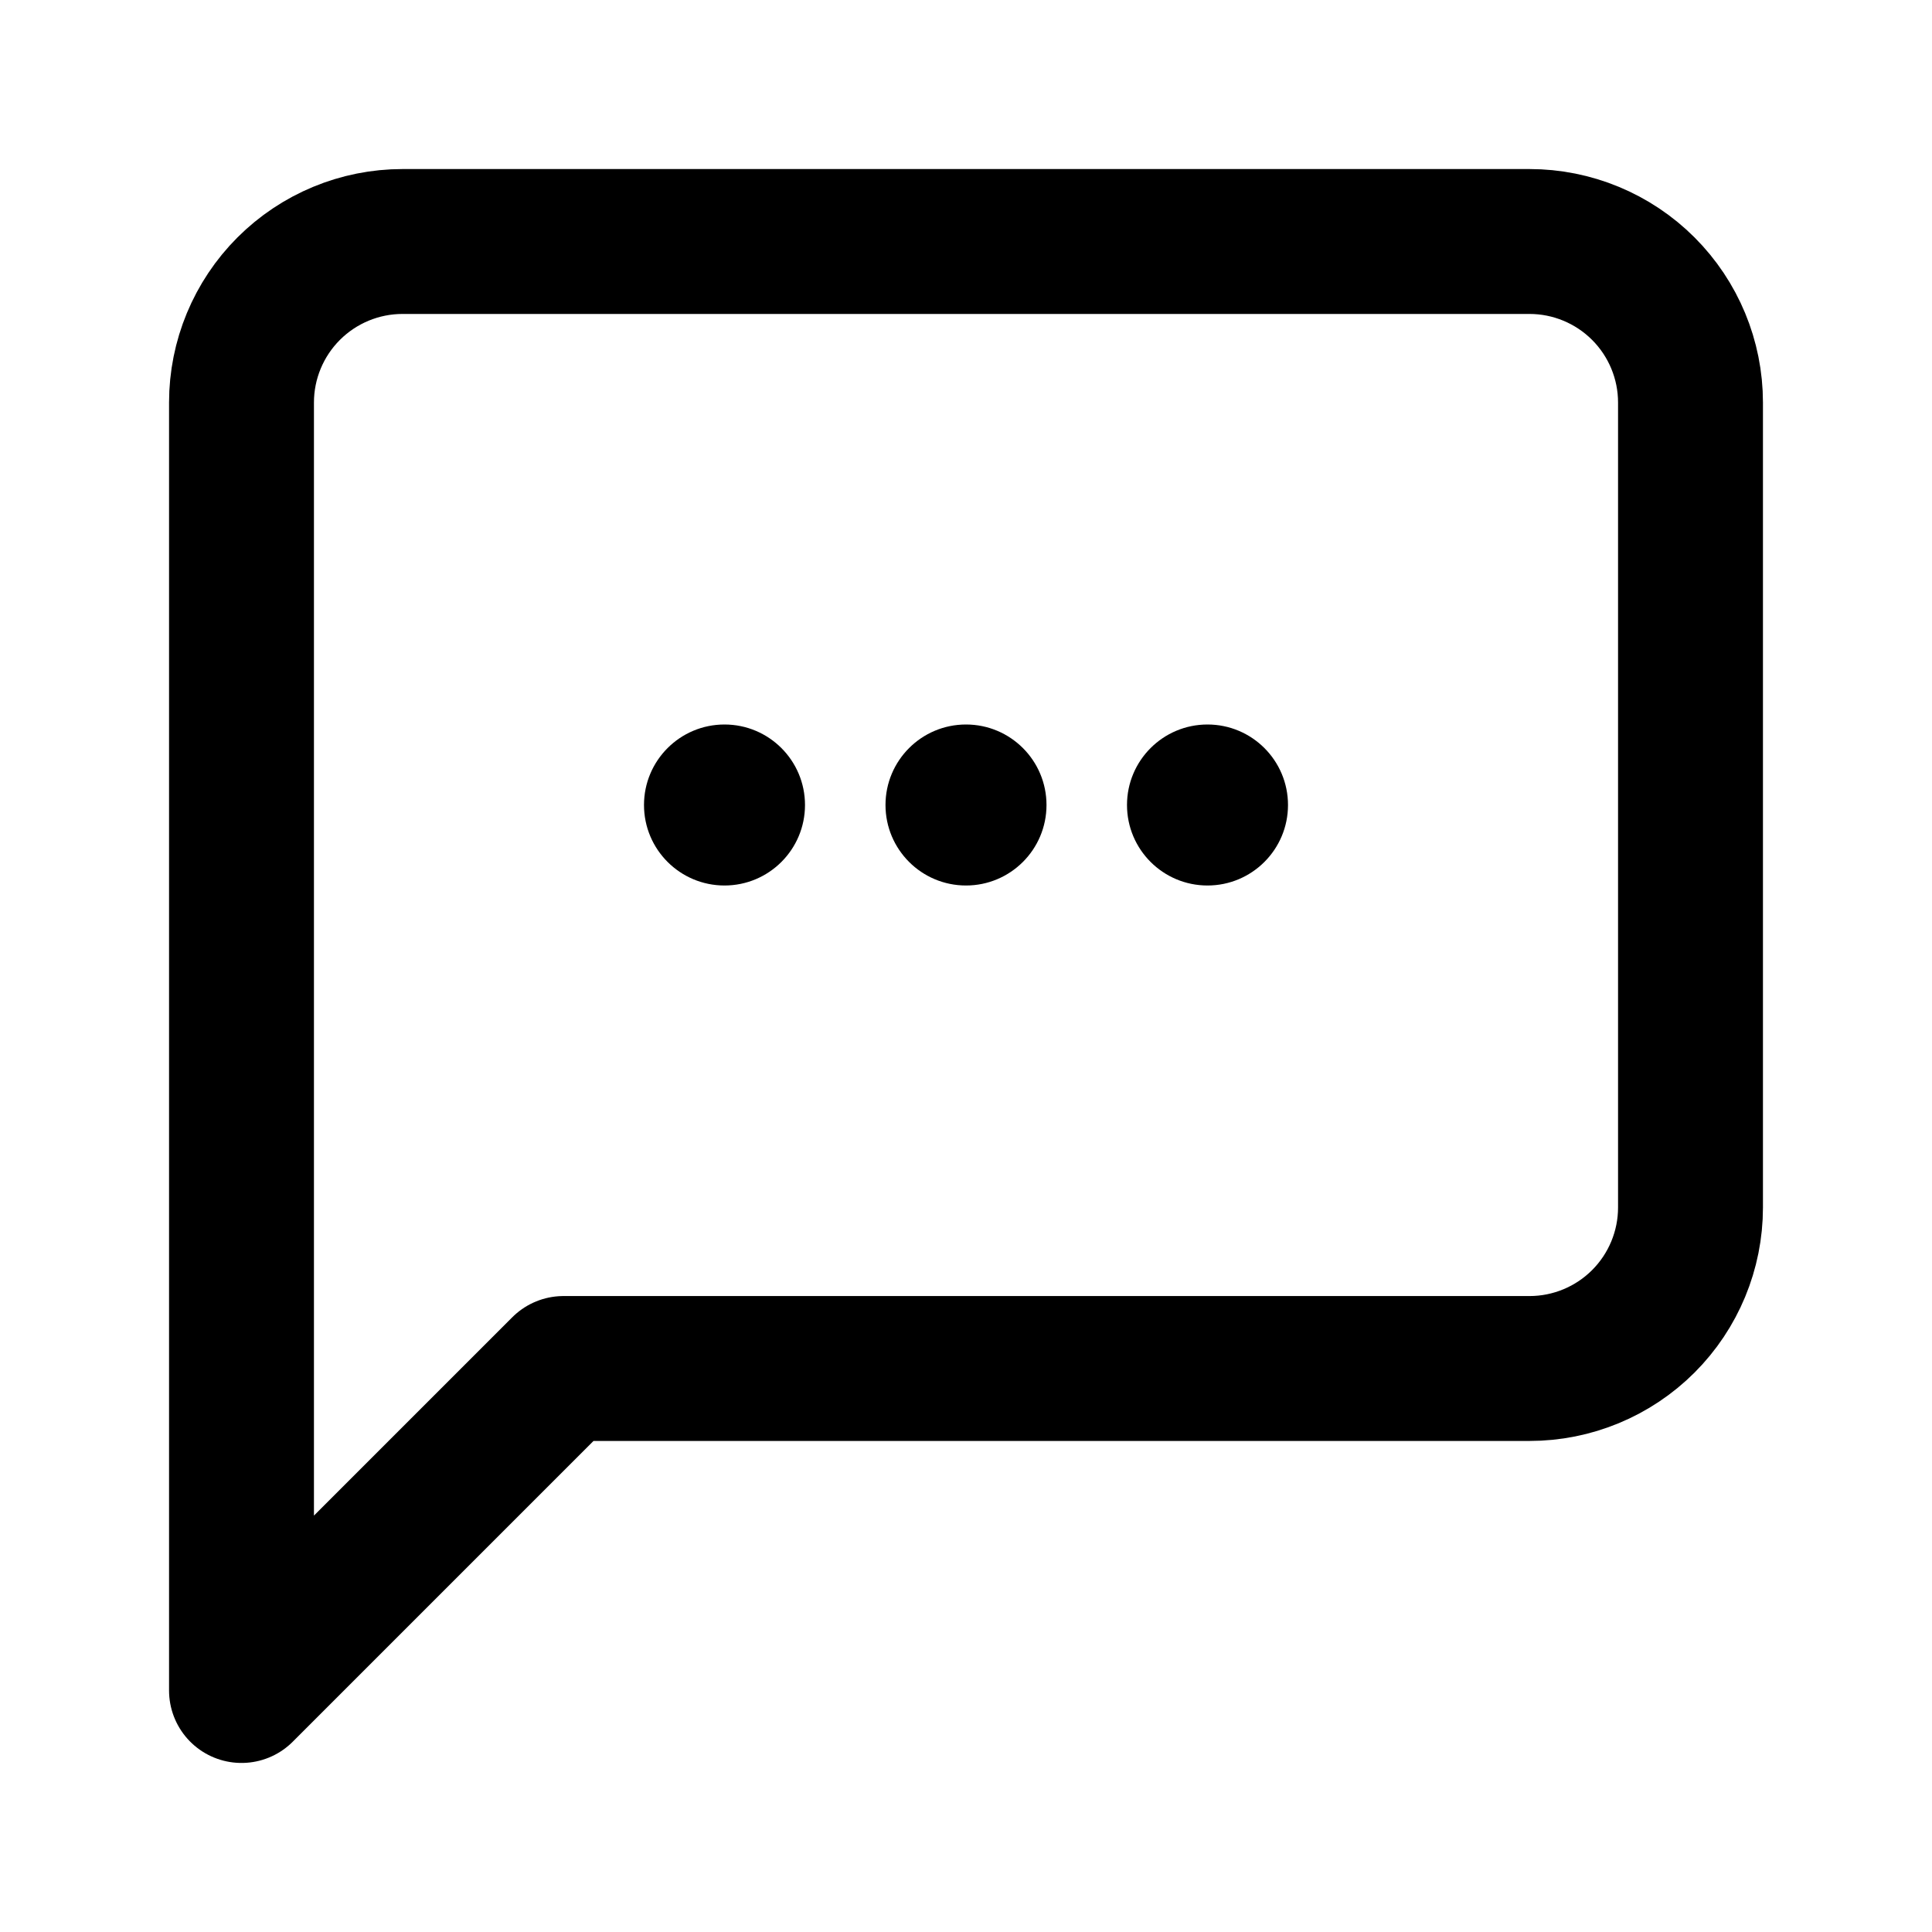
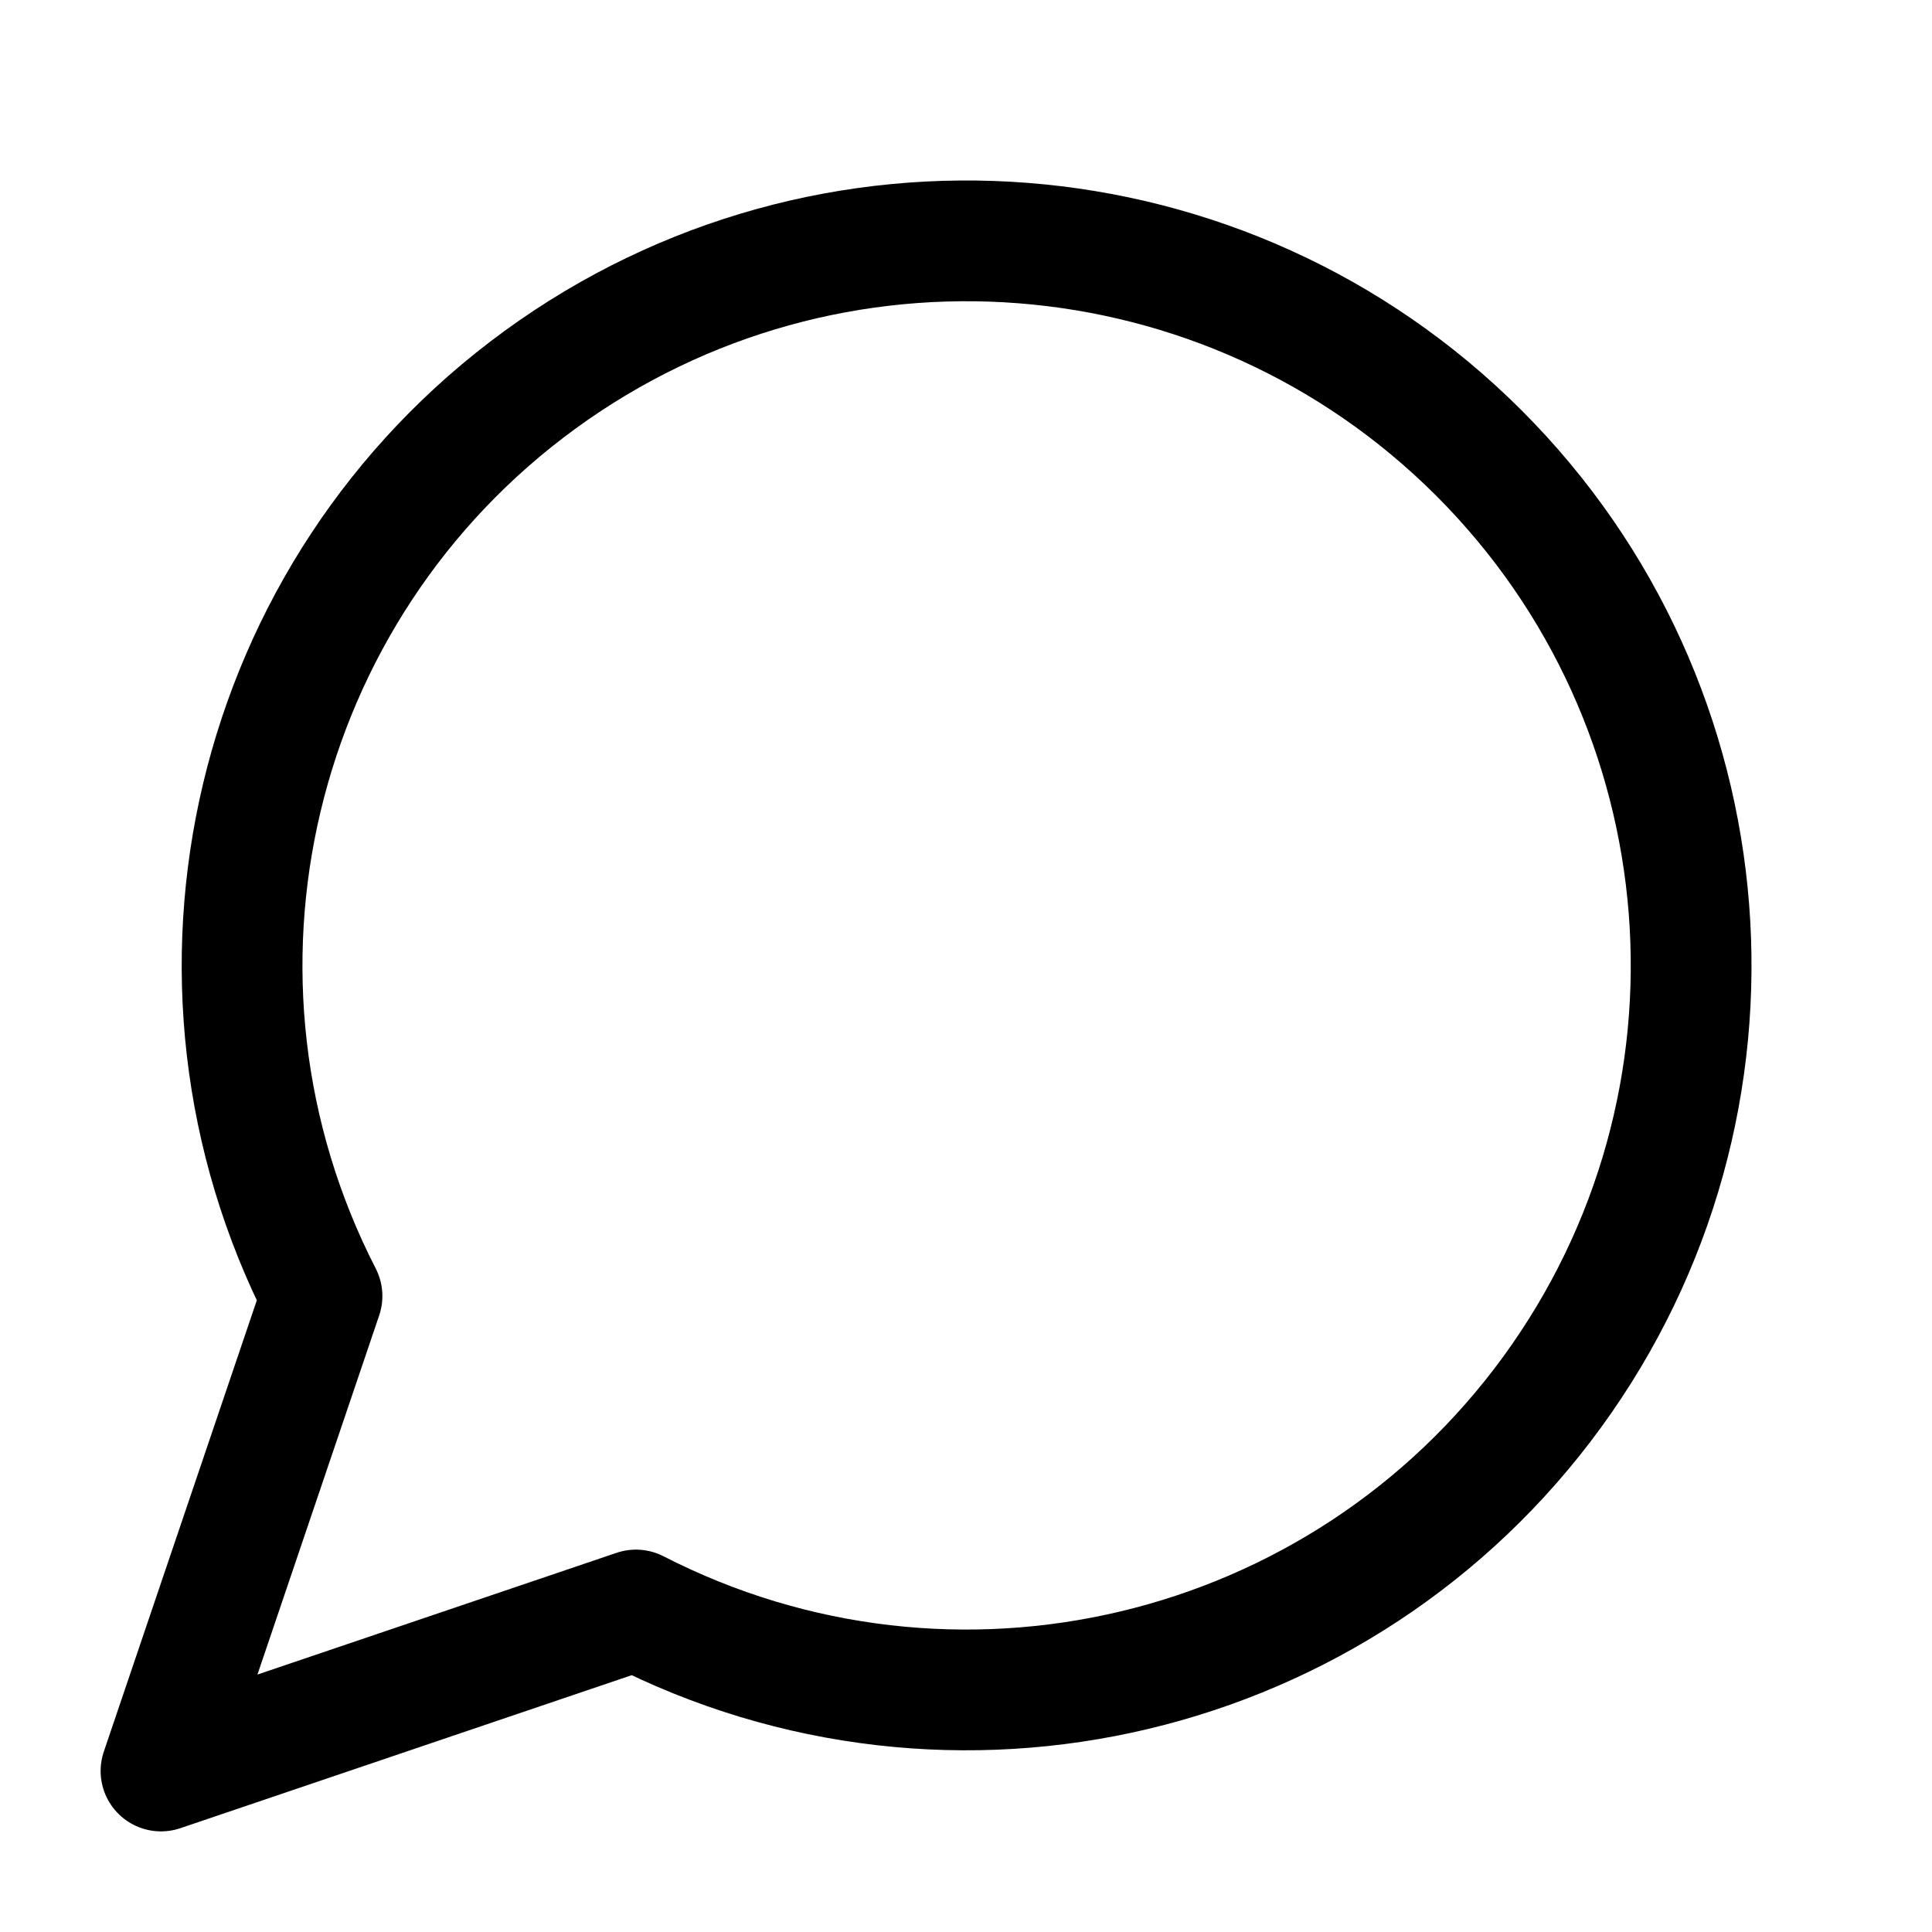
- <svg xmlns="http://www.w3.org/2000/svg" viewBox="0 0 24 24" fill="none">
-   <path d="M21 15C21 15.53 20.789 16.039 20.414 16.414C20.039 16.789 19.53 17 19 17H7L3 21V5C3 4.47 3.211 3.961 3.586 3.586C3.961 3.211 4.47 3 5 3H19C19.53 3 20.039 3.211 20.414 3.586C20.789 3.961 21 4.47 21 5V15Z" stroke="currentColor" stroke-width="1.8" stroke-linejoin="round" />
-   <circle cx="9" cy="10" r="1" fill="currentColor" />
-   <circle cx="12" cy="10" r="1" fill="currentColor" />
-   <circle cx="15" cy="10" r="1" fill="currentColor" />
+ <svg xmlns="http://www.w3.org/2000/svg" width="24" height="24" viewBox="0 0 24 24" fill="none" stroke="currentColor" stroke-width="1.5" stroke-linecap="round" stroke-linejoin="round">
+   <path d="M7.9 20A9 9 0 1 0 4 16.1L2 22Z" />
</svg>
